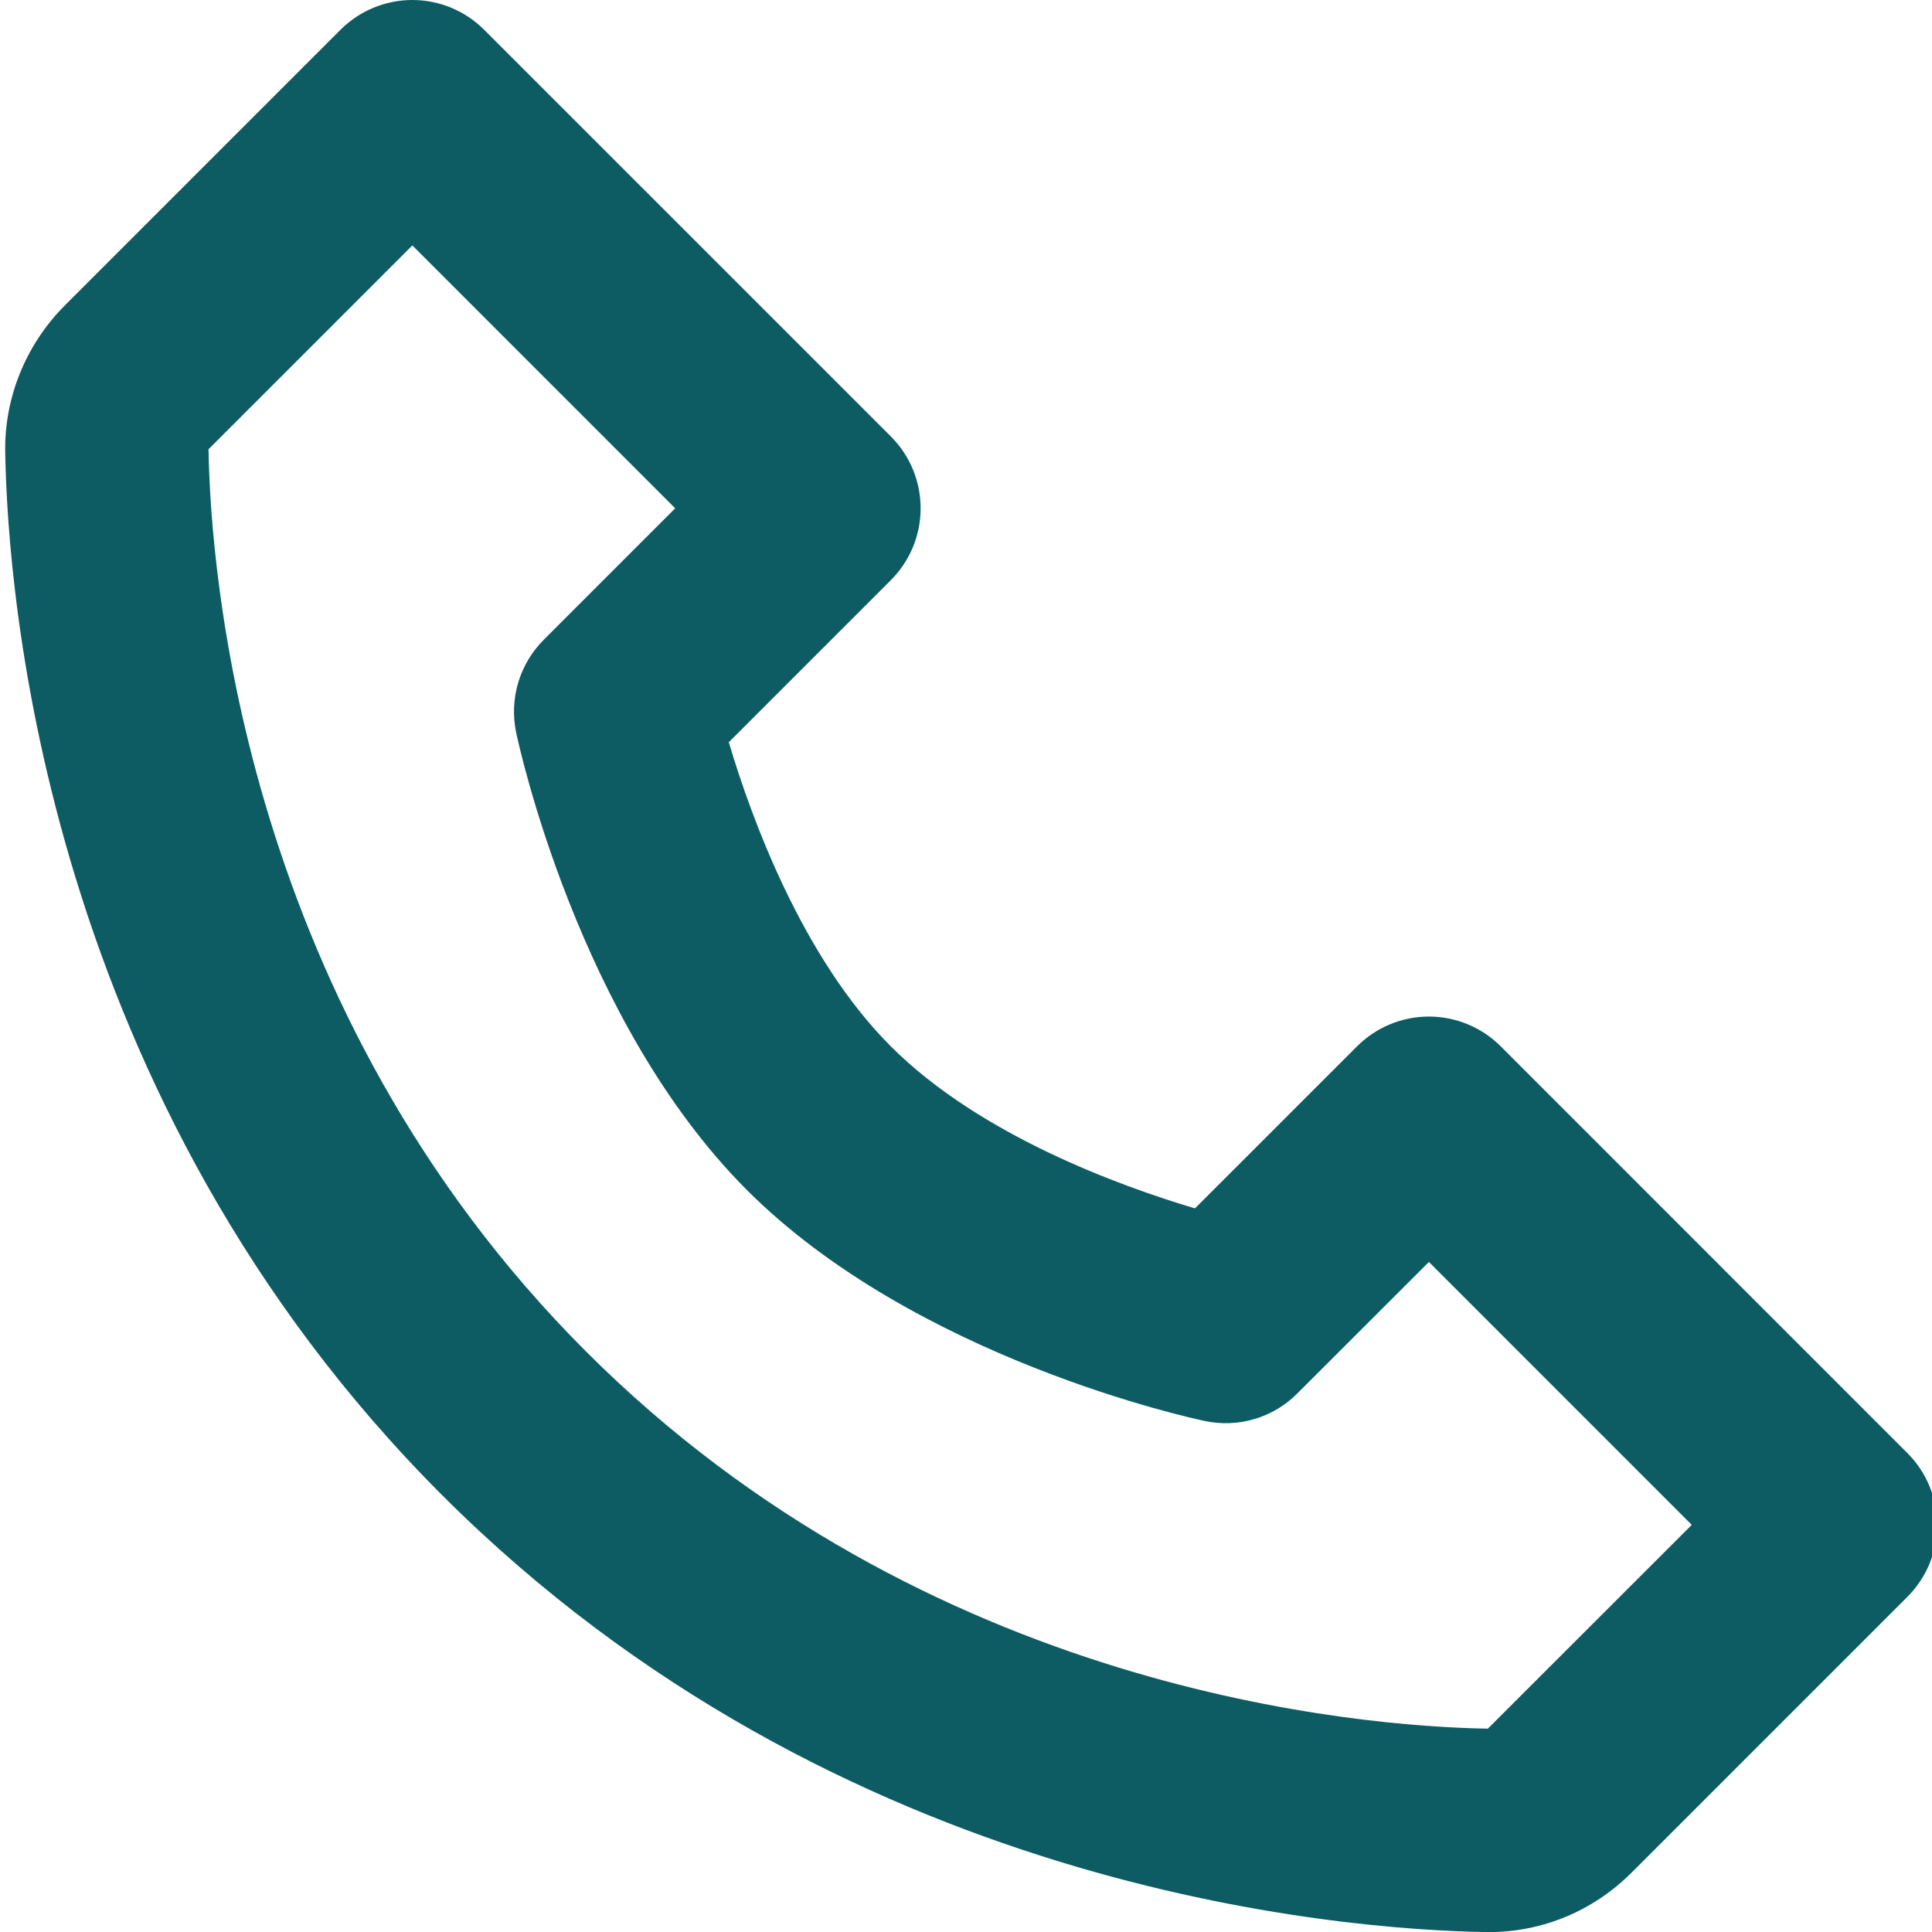
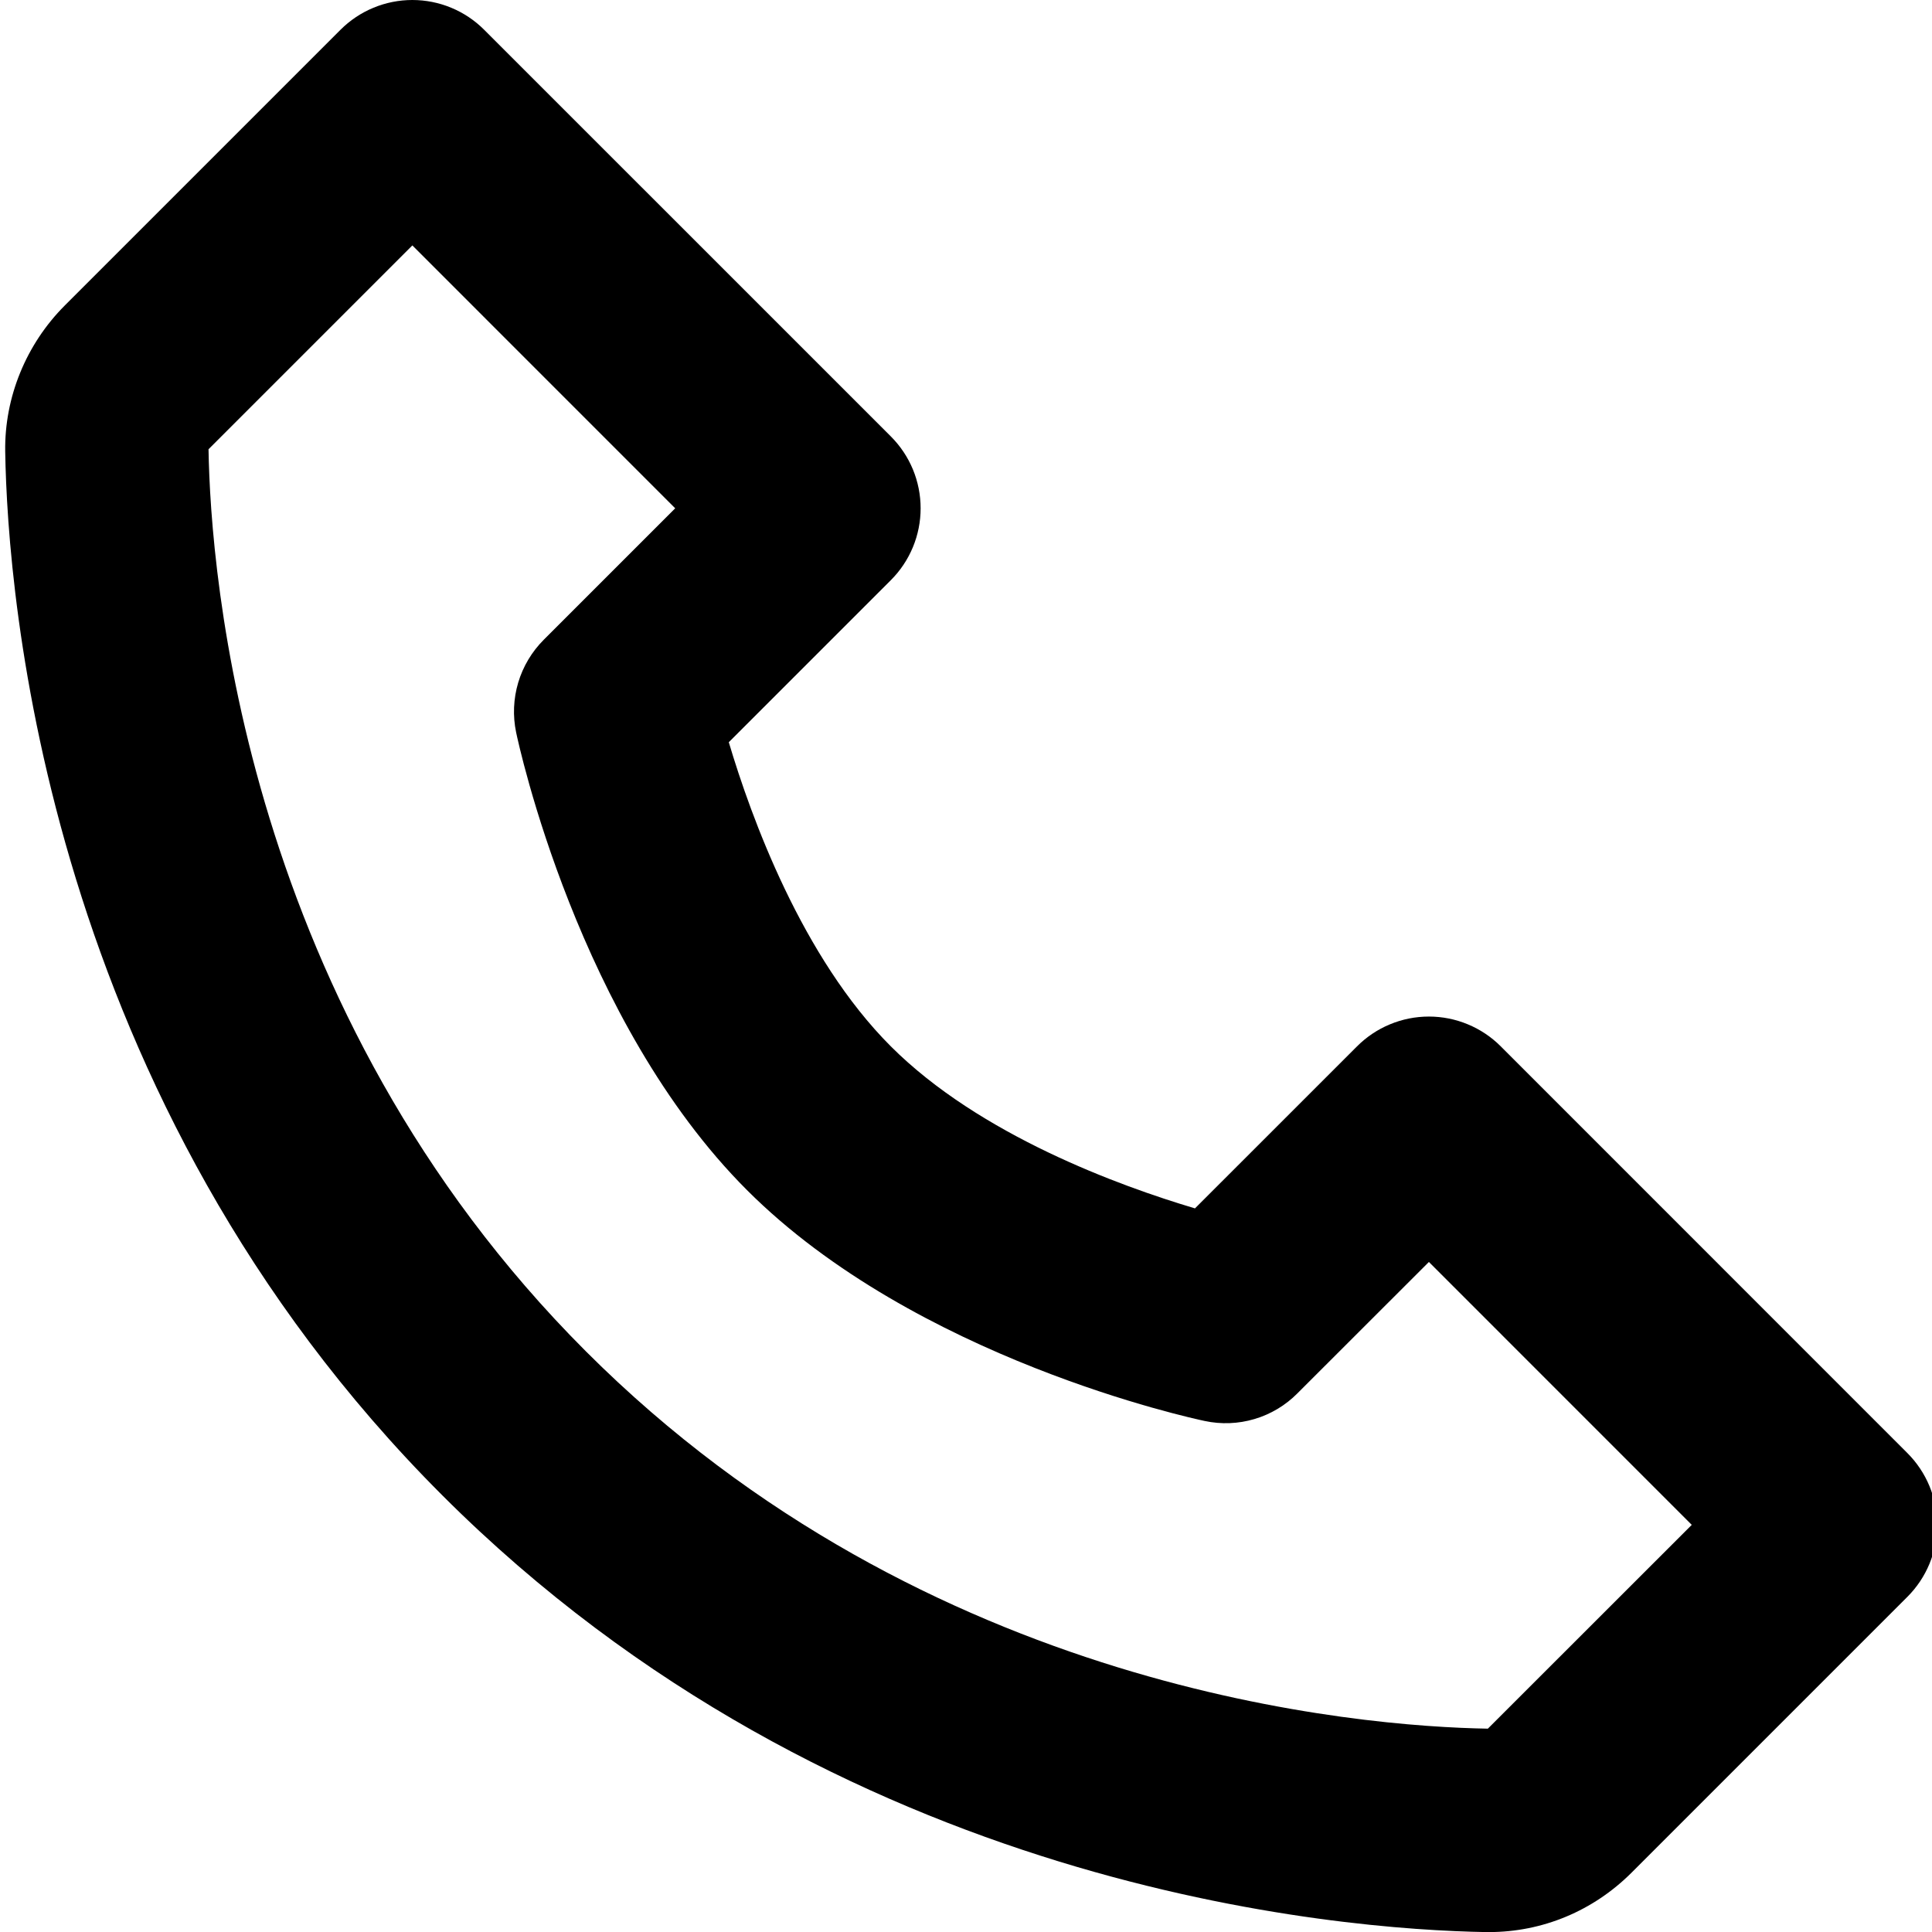
<svg xmlns="http://www.w3.org/2000/svg" width="72" height="72" viewBox="0 0 72 72" fill="none">
-   <path d="M55.929 38.995C55.578 38.643 55.16 38.363 54.7 38.173C54.241 37.982 53.748 37.884 53.251 37.884C52.753 37.884 52.26 37.982 51.801 38.173C51.341 38.363 50.924 38.643 50.572 38.995L44.533 45.033C41.734 44.2 36.51 42.306 33.199 38.995C29.888 35.684 27.993 30.459 27.16 27.66L33.199 21.621C33.551 21.27 33.83 20.852 34.021 20.392C34.211 19.933 34.309 19.44 34.309 18.943C34.309 18.445 34.211 17.953 34.021 17.493C33.83 17.033 33.551 16.616 33.199 16.264L18.045 1.111C17.694 0.759 17.276 0.479 16.817 0.289C16.357 0.098 15.864 0 15.367 0C14.869 0 14.377 0.098 13.917 0.289C13.457 0.479 13.04 0.759 12.688 1.111L2.414 11.385C0.975 12.825 0.164 14.802 0.194 16.821C0.281 22.216 1.71 40.953 16.477 55.72C31.244 70.488 49.981 71.912 55.38 72.003H55.486C57.486 72.003 59.377 71.215 60.809 69.783L71.083 59.509C71.435 59.157 71.714 58.74 71.905 58.28C72.095 57.821 72.193 57.328 72.193 56.83C72.193 56.333 72.095 55.84 71.905 55.381C71.714 54.921 71.435 54.504 71.083 54.152L55.929 38.995ZM55.448 64.422C50.72 64.343 34.544 63.074 21.834 50.36C9.082 37.608 7.847 21.375 7.771 16.742L15.367 9.146L25.163 18.943L20.265 23.841C19.82 24.286 19.492 24.835 19.312 25.438C19.133 26.041 19.106 26.68 19.235 27.296C19.326 27.732 21.549 38.063 27.838 44.352C34.127 50.64 44.458 52.864 44.893 52.955C45.509 53.087 46.148 53.063 46.752 52.883C47.356 52.704 47.905 52.376 48.349 51.928L53.251 47.03L63.047 56.827L55.448 64.422Z" fill="#0D5C63" />
+   <path d="M55.929 38.995C55.578 38.643 55.16 38.363 54.7 38.173C54.241 37.982 53.748 37.884 53.251 37.884C52.753 37.884 52.26 37.982 51.801 38.173C51.341 38.363 50.924 38.643 50.572 38.995L44.533 45.033C41.734 44.2 36.51 42.306 33.199 38.995C29.888 35.684 27.993 30.459 27.16 27.66L33.199 21.621C33.551 21.27 33.83 20.852 34.021 20.392C34.211 19.933 34.309 19.44 34.309 18.943C34.309 18.445 34.211 17.953 34.021 17.493C33.83 17.033 33.551 16.616 33.199 16.264L18.045 1.111C17.694 0.759 17.276 0.479 16.817 0.289C16.357 0.098 15.864 0 15.367 0C14.869 0 14.377 0.098 13.917 0.289C13.457 0.479 13.04 0.759 12.688 1.111L2.414 11.385C0.975 12.825 0.164 14.802 0.194 16.821C0.281 22.216 1.71 40.953 16.477 55.72C31.244 70.488 49.981 71.912 55.38 72.003H55.486C57.486 72.003 59.377 71.215 60.809 69.783L71.083 59.509C71.435 59.157 71.714 58.74 71.905 58.28C72.095 57.821 72.193 57.328 72.193 56.83C72.193 56.333 72.095 55.84 71.905 55.381C71.714 54.921 71.435 54.504 71.083 54.152L55.929 38.995ZM55.448 64.422C50.72 64.343 34.544 63.074 21.834 50.36C9.082 37.608 7.847 21.375 7.771 16.742L15.367 9.146L25.163 18.943L20.265 23.841C19.82 24.286 19.492 24.835 19.312 25.438C19.133 26.041 19.106 26.68 19.235 27.296C19.326 27.732 21.549 38.063 27.838 44.352C34.127 50.64 44.458 52.864 44.893 52.955C45.509 53.087 46.148 53.063 46.752 52.883C47.356 52.704 47.905 52.376 48.349 51.928L53.251 47.03L63.047 56.827L55.448 64.422Z" fill="currentColor" />
</svg>
